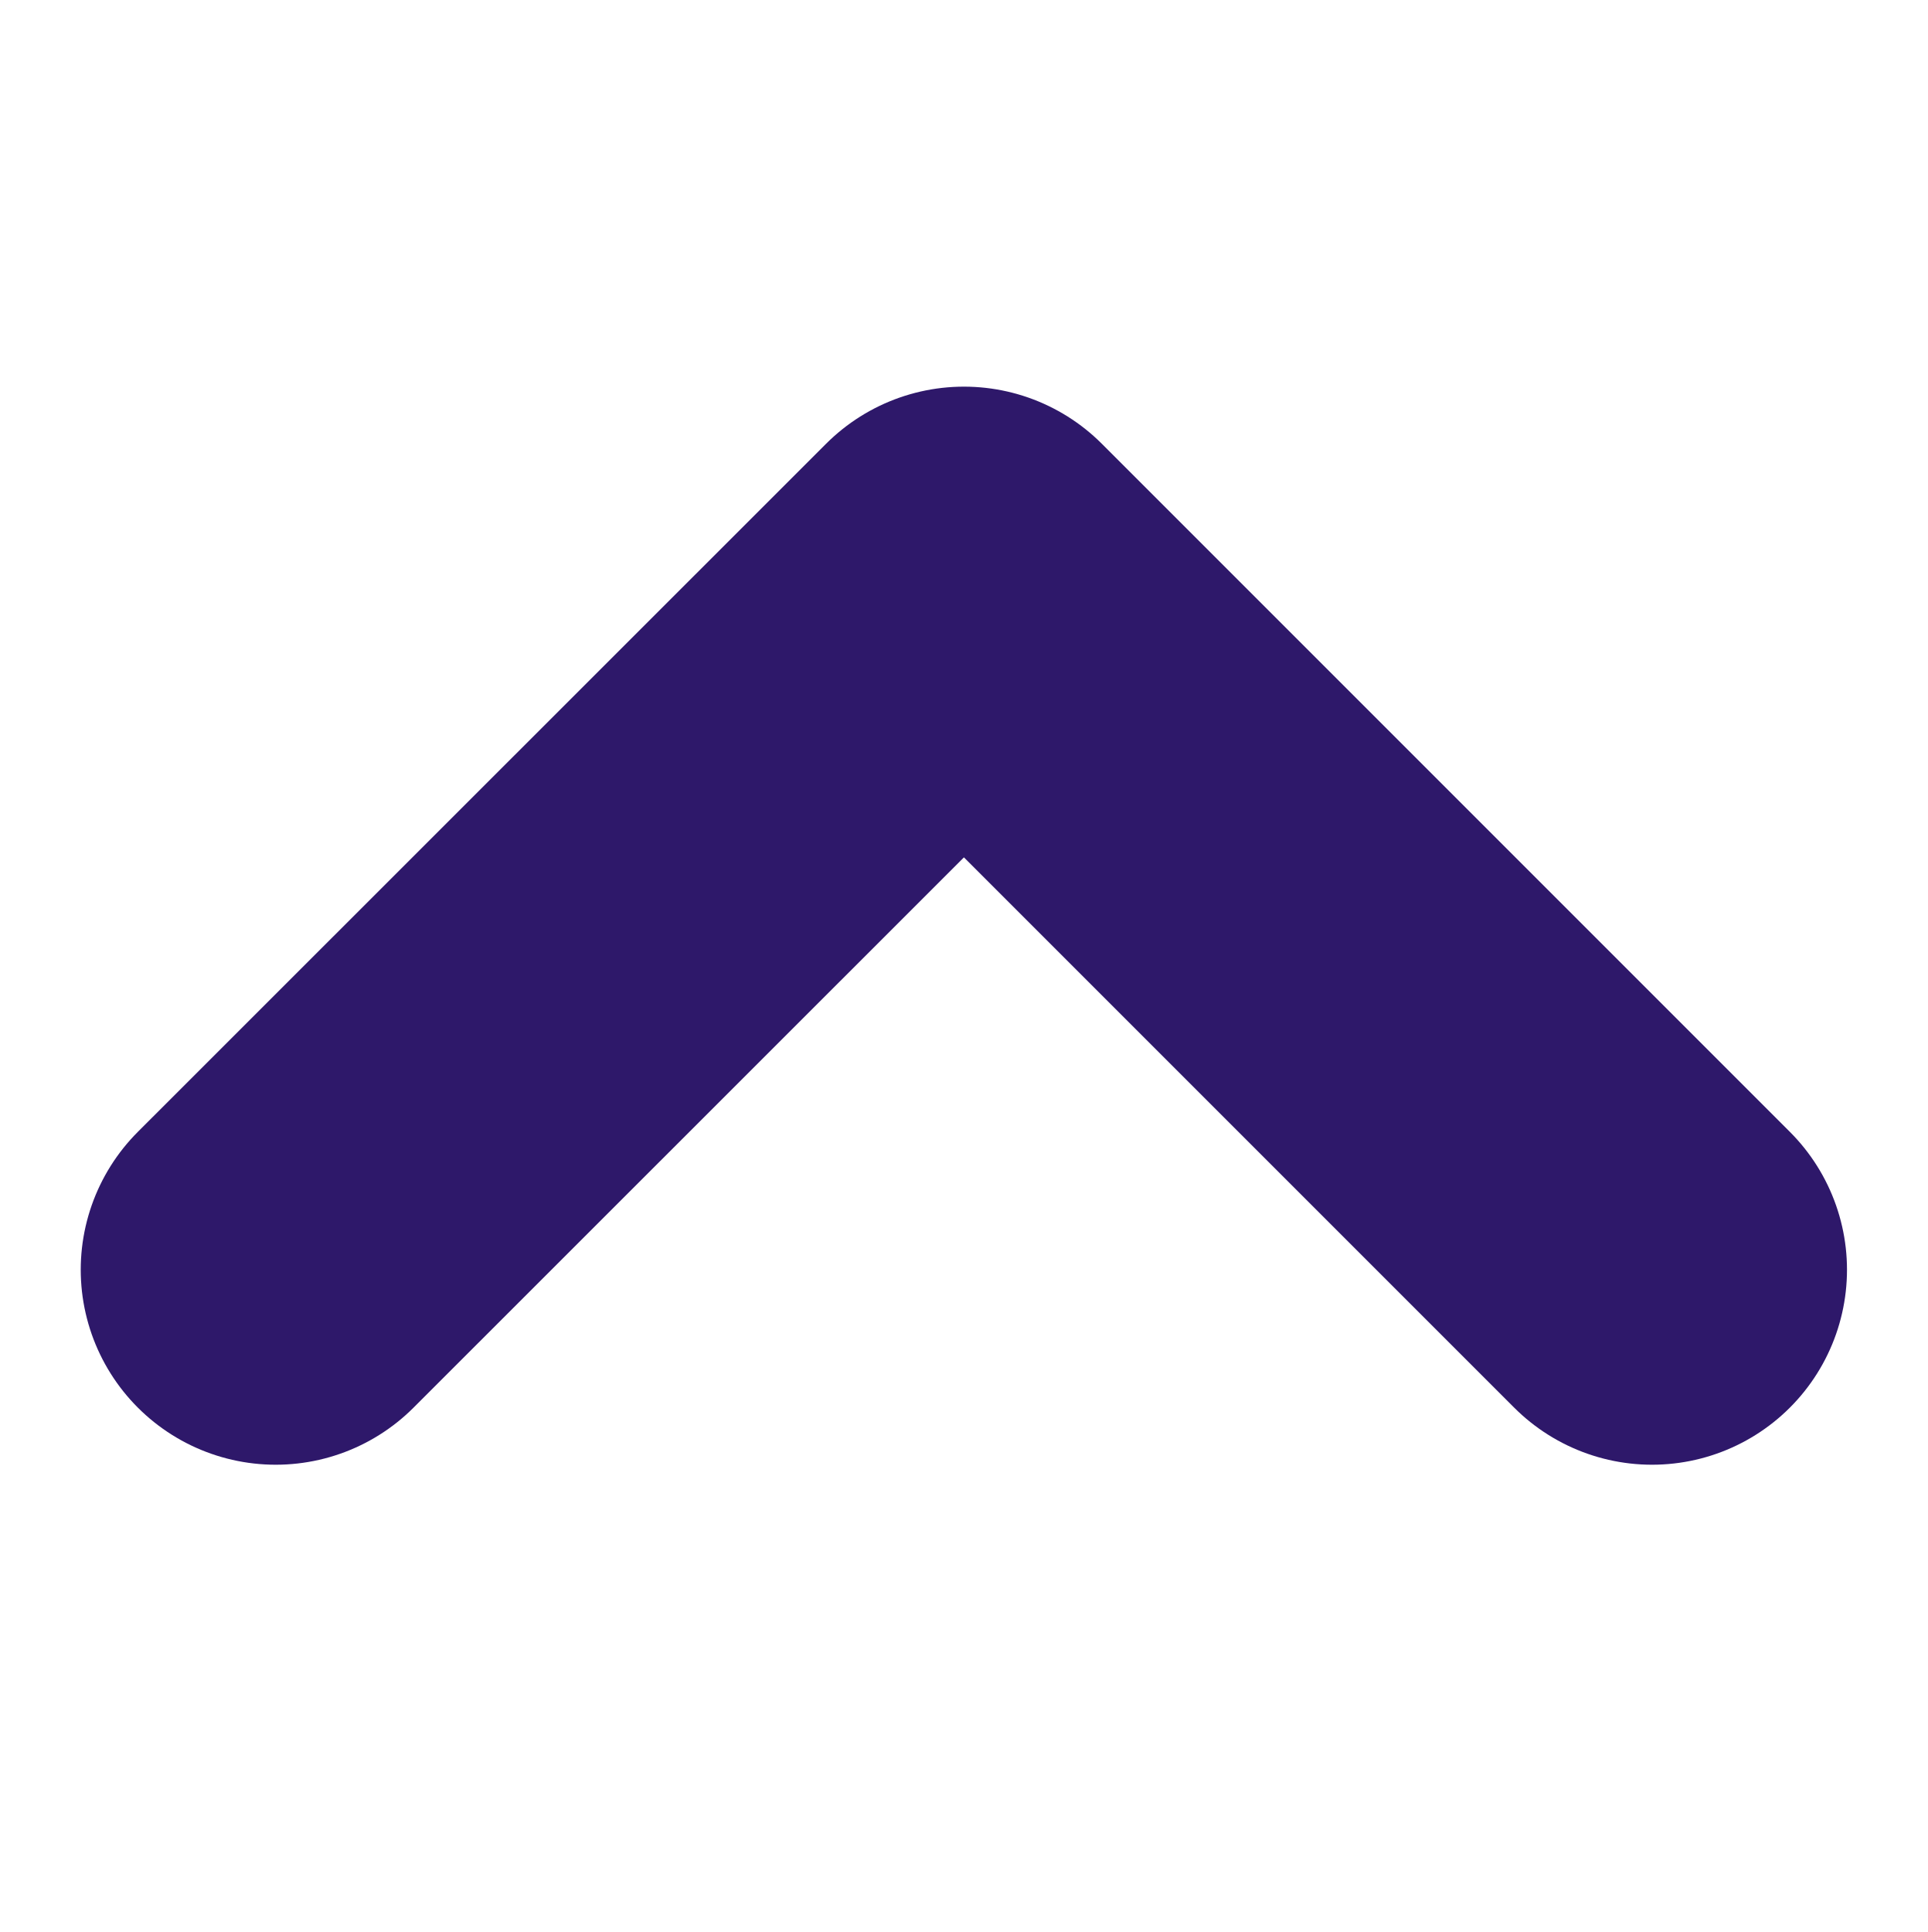
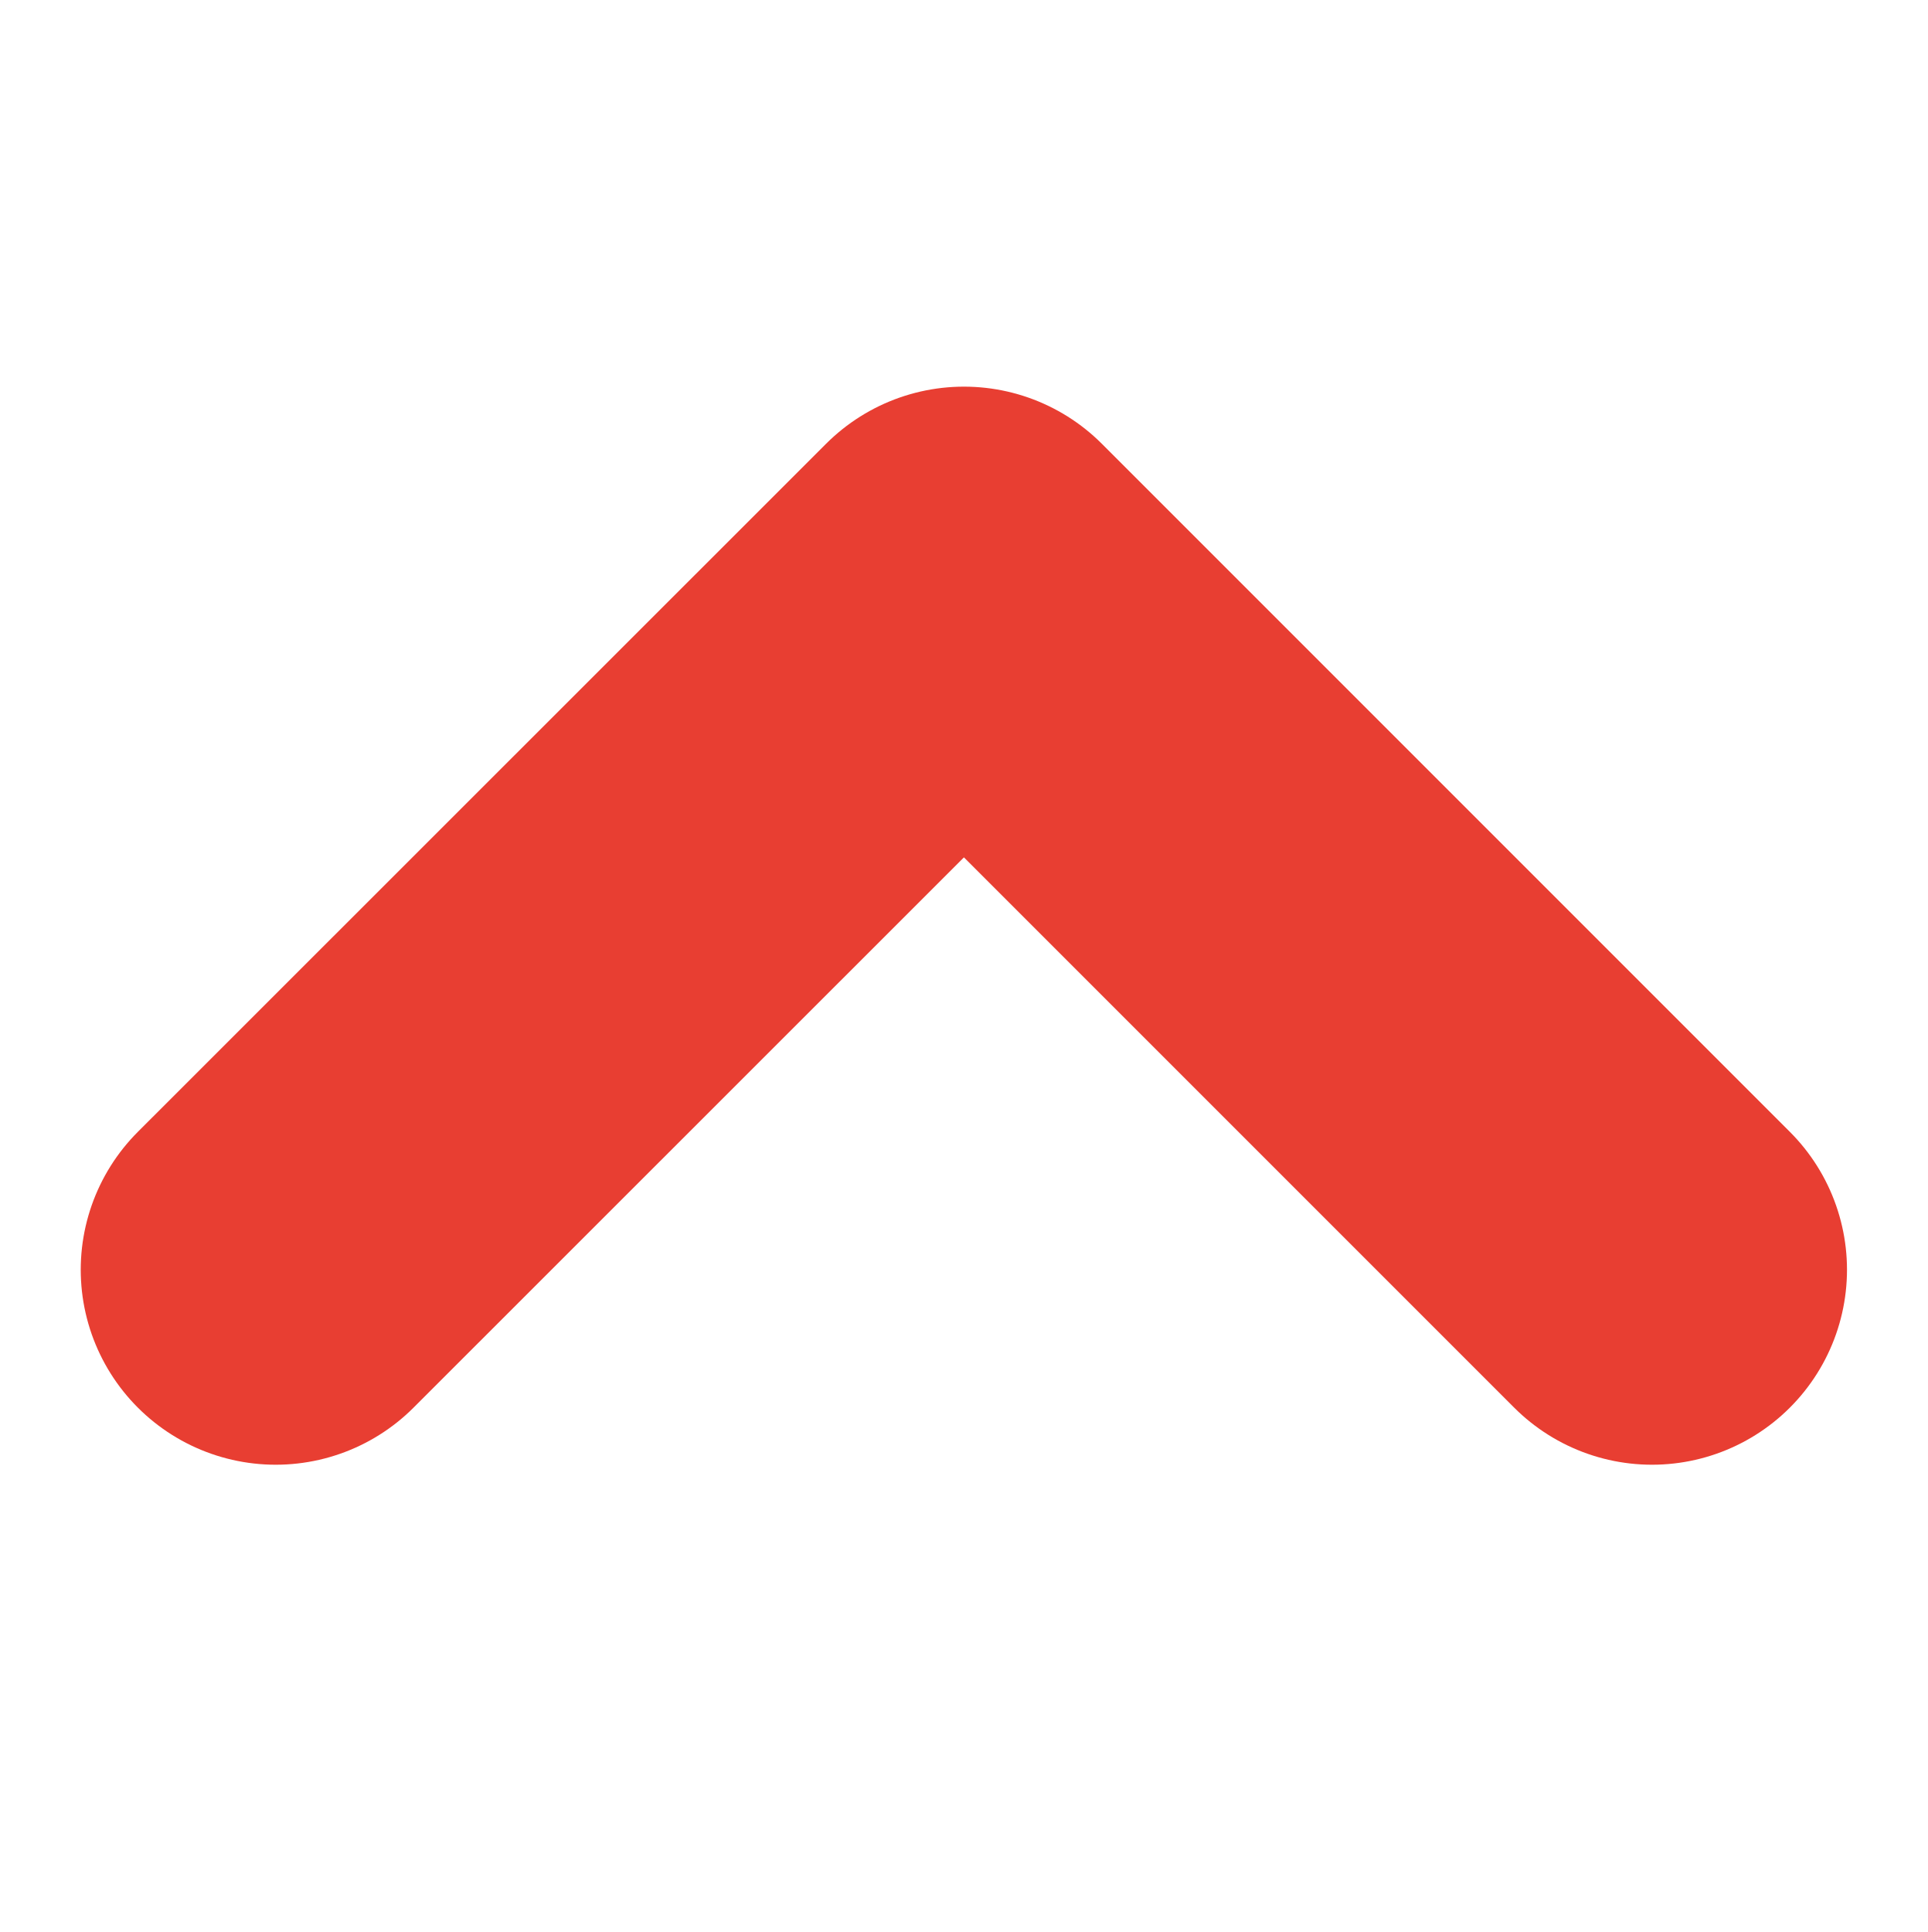
<svg xmlns="http://www.w3.org/2000/svg" width="25.887" height="25.943" viewBox="0 0 9.887 5.943">
-   <path id="Path_157" data-name="Path 157" d="M6502.544,2805l3.529,3.53-3.529,3.529" transform="translate(-2803.586 6507.073) rotate(-90)" fill="none" stroke="#2E186A" stroke-linecap="round" stroke-linejoin="round" stroke-width="2" />
+   <path id="Path_157" data-name="Path 157" d="M6502.544,2805l3.529,3.53-3.529,3.529" transform="translate(-2803.586 6507.073) rotate(-90)" fill="none" stroke="#E83E32" stroke-linecap="round" stroke-linejoin="round" stroke-width="2" />
</svg>
